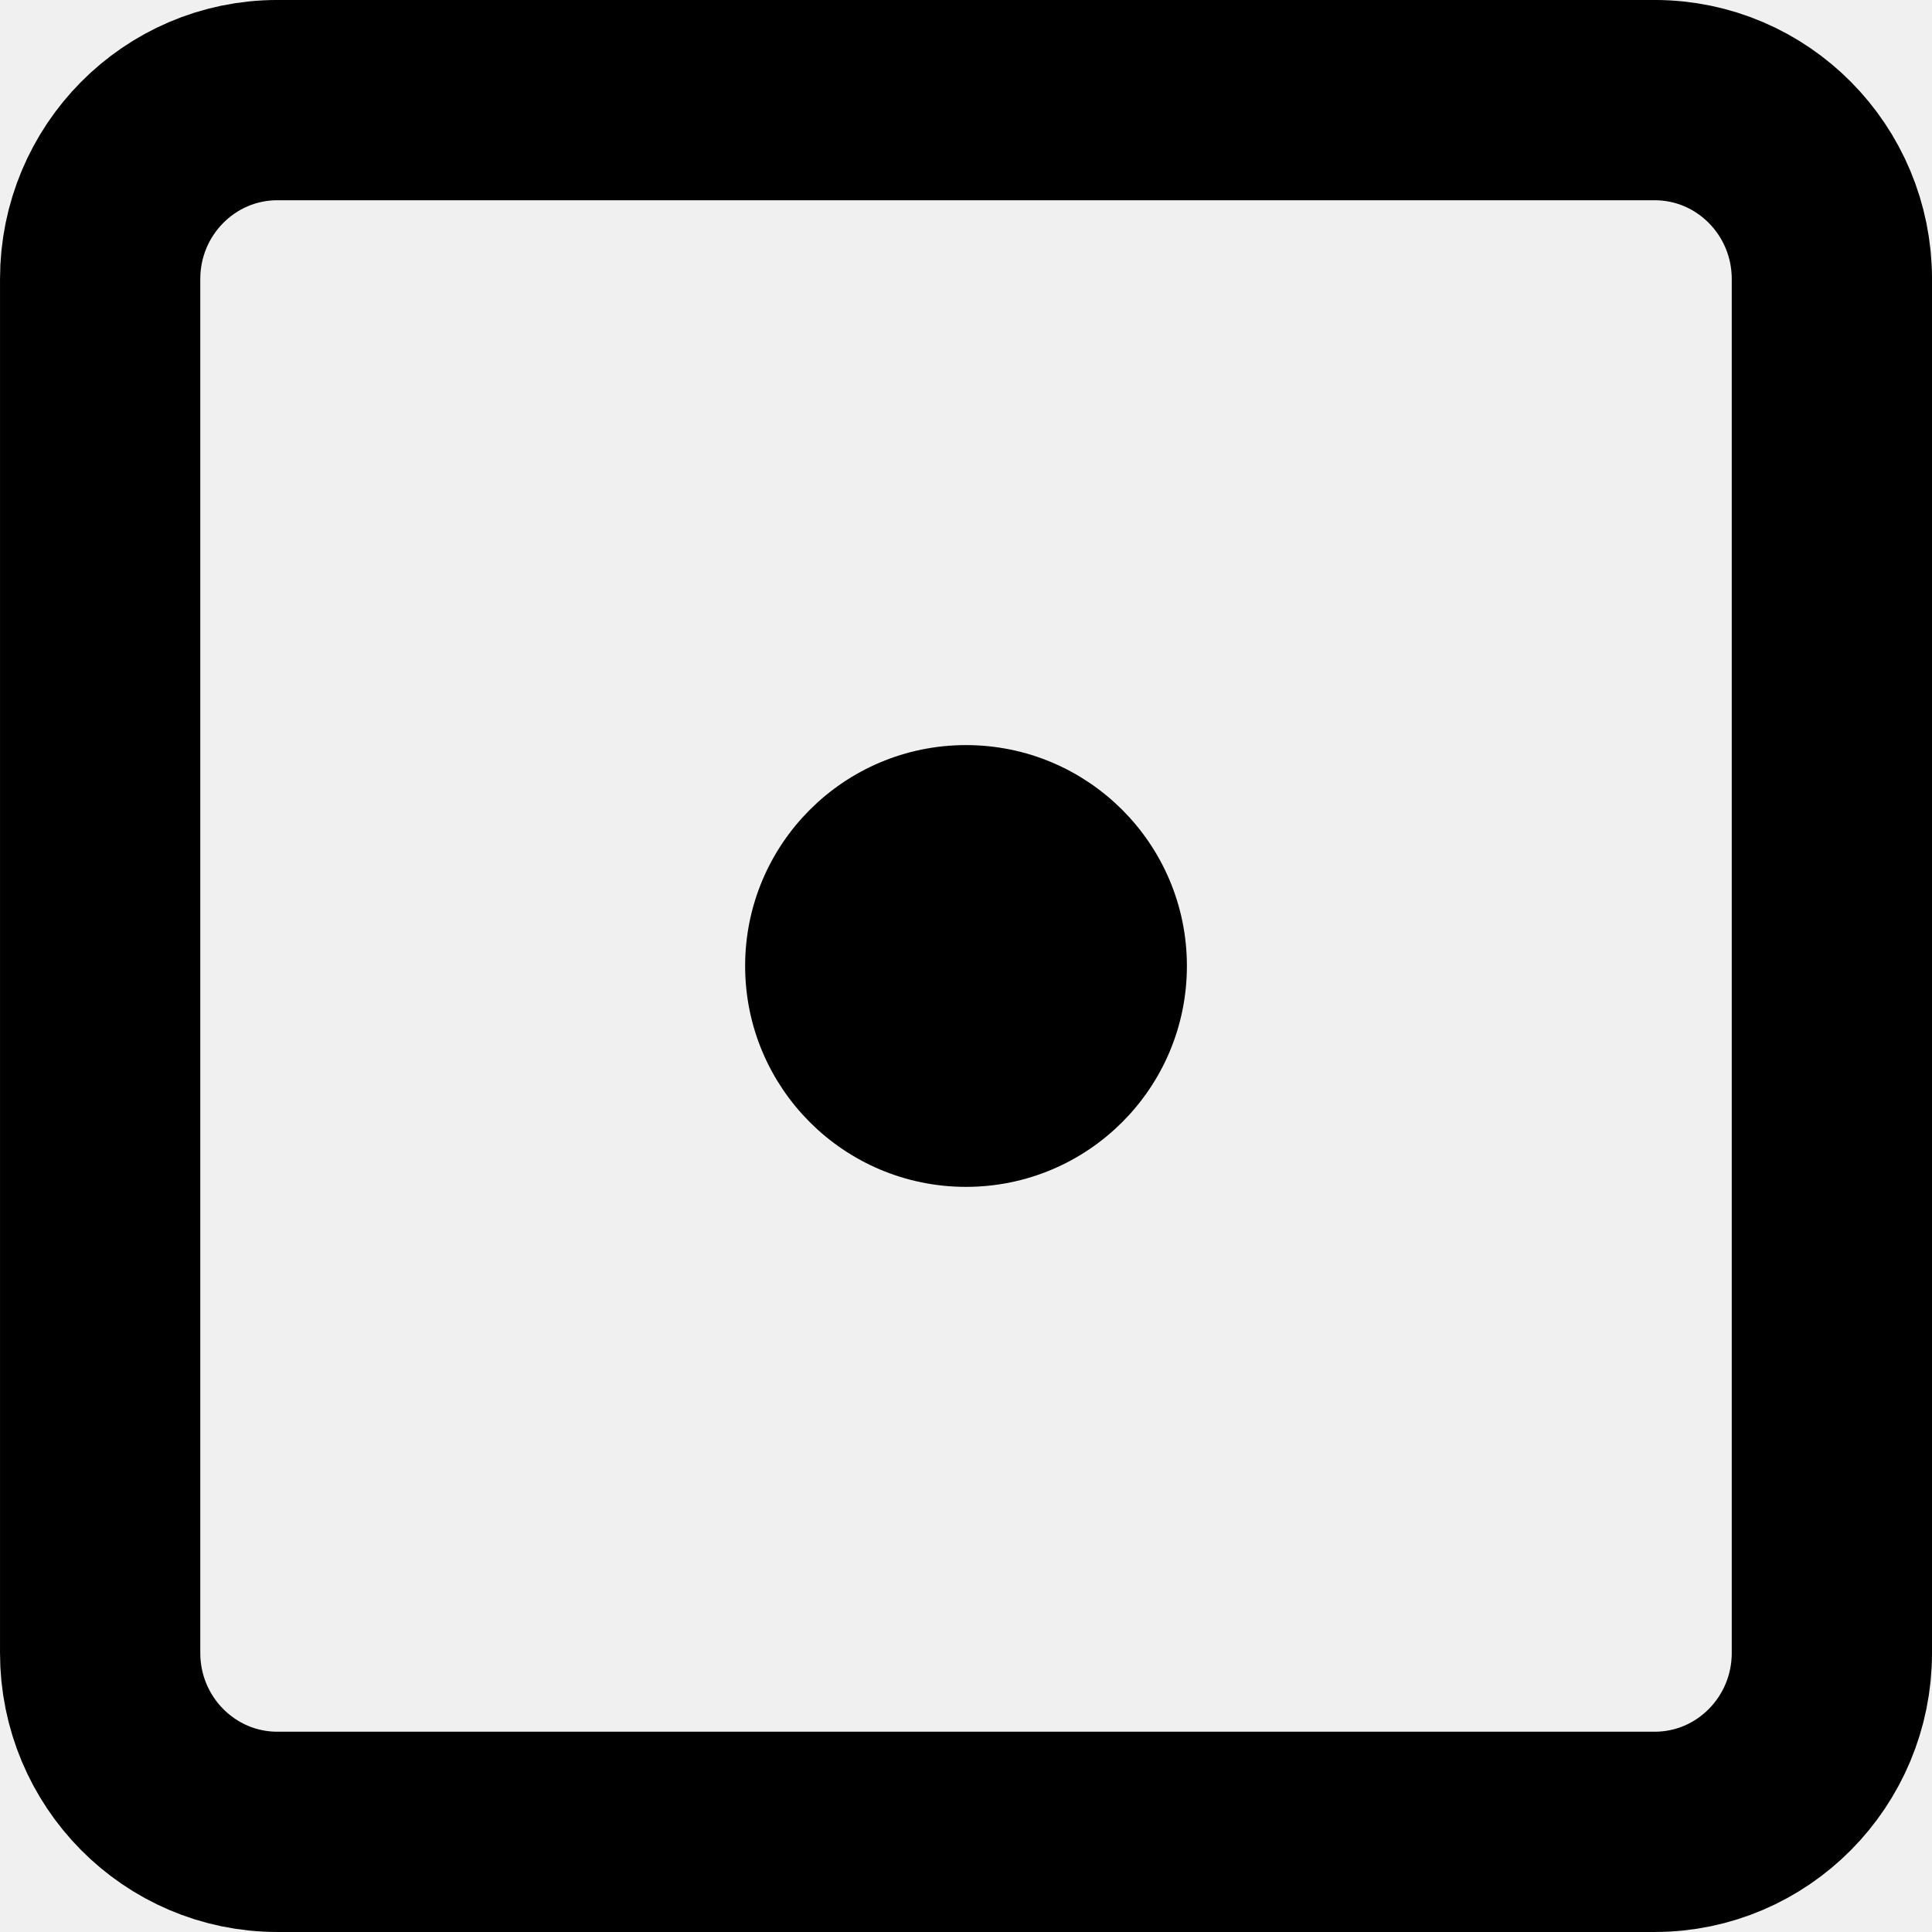
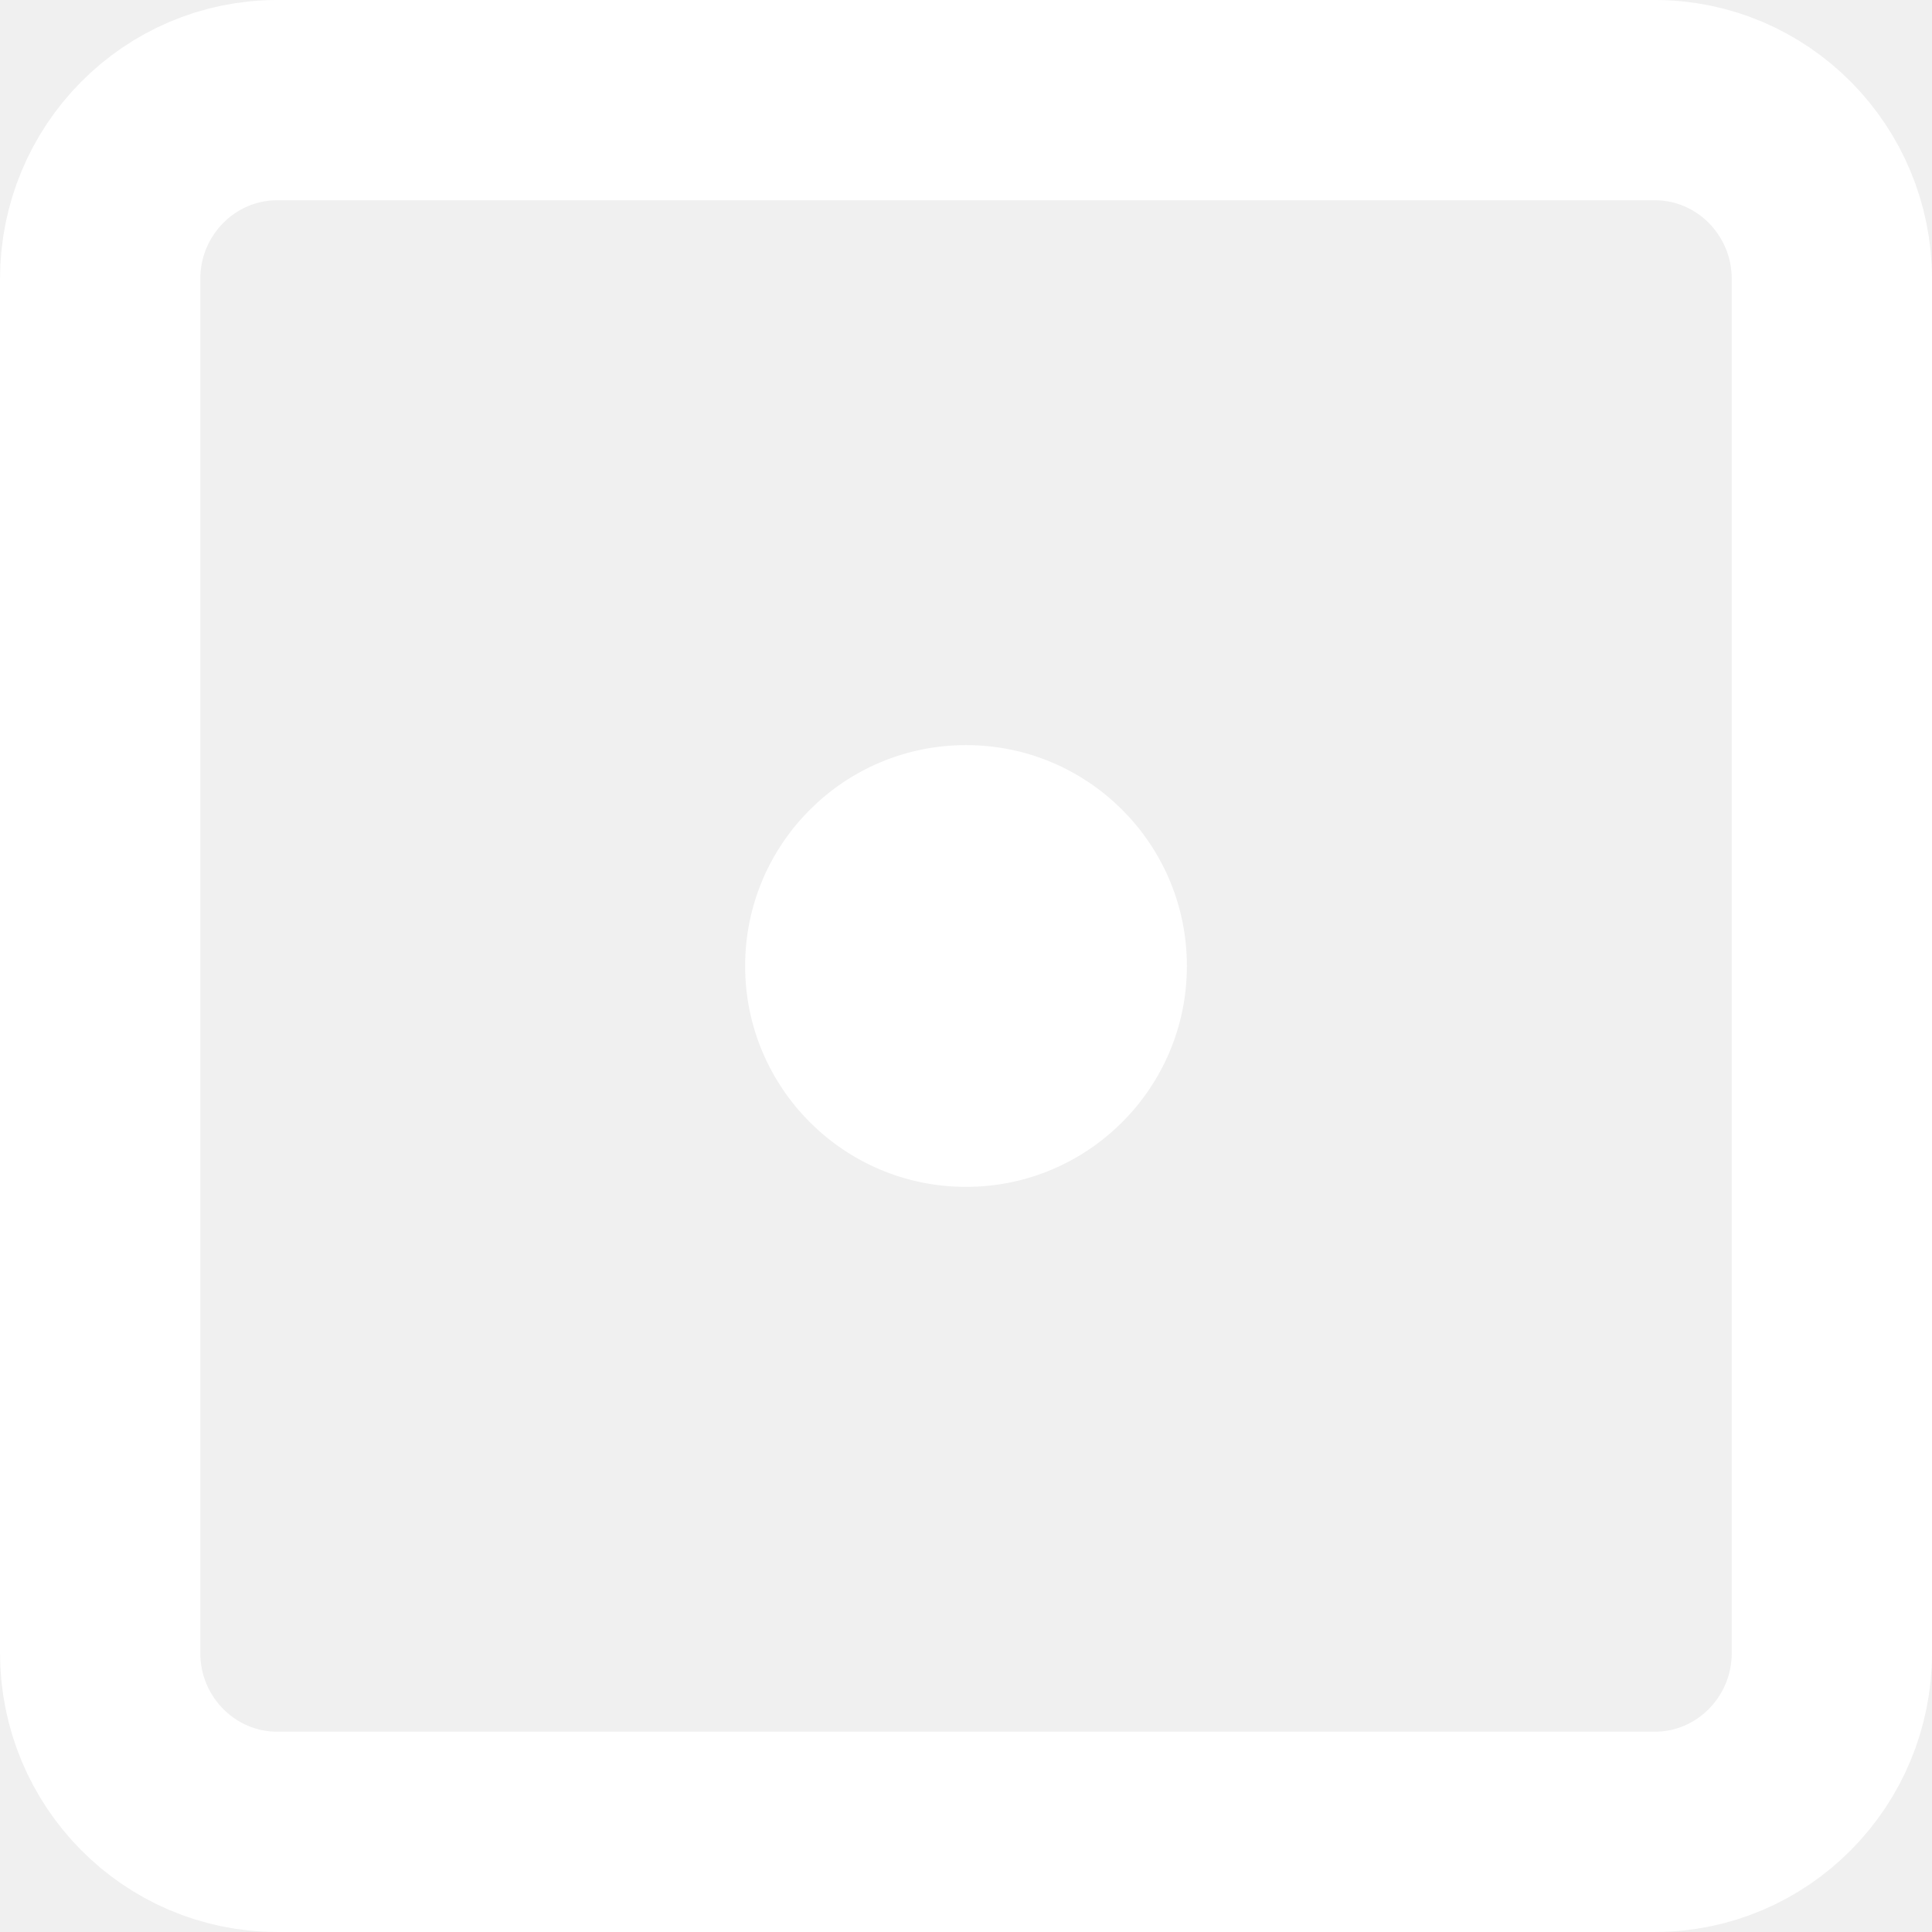
<svg xmlns="http://www.w3.org/2000/svg" width="32.8mm" height="32.8mm" viewBox="0 0 32.8 32.8" version="1.1" id="svg1">
  <defs id="defs1" />
  <g id="layer1" transform="translate(-13.92275,-12.89831)">
-     <rect style="fill:none;fill-opacity:1;stroke:#000000;stroke-width:3.4;stroke-linejoin:round;stroke-dasharray:none;stroke-opacity:1" id="rect1" width="29.4" height="29.4" x="15.623" y="14.598" ry="3.038" rx="3.009" />
-     <ellipse style="fill:#000000;fill-opacity:1;stroke:#000000;stroke-width:0.6;stroke-linejoin:round;stroke-opacity:1" id="path1" cx="30.323" cy="29.298" rx="3.45" ry="3.45" />
-     <rect style="fill:none;fill-opacity:1;stroke:#000000;stroke-width:3.4;stroke-linejoin:round;stroke-dasharray:none;stroke-opacity:1" id="rect1-8" width="29.4" height="29.4" x="53.024" y="15.341" ry="3.038" rx="3.009" />
-     <ellipse style="fill:#000000;fill-opacity:1;stroke:#000000;stroke-width:0.6;stroke-linejoin:round;stroke-opacity:1" id="path1-8" cx="73.024" cy="24.588" rx="3.45" ry="3.45" />
-     <ellipse style="fill:#000000;fill-opacity:1;stroke:#000000;stroke-width:0.6;stroke-linejoin:round;stroke-opacity:1" id="path1-8-5" cx="63.542" cy="35.156" rx="3.45" ry="3.45" />
-     <rect style="fill:none;fill-opacity:1;stroke:#000000;stroke-width:3.4;stroke-linejoin:round;stroke-dasharray:none;stroke-opacity:1" id="rect1-8-1" width="29.4" height="29.4" x="90.649" y="14.857" ry="3.038" rx="3.009" />
-     <ellipse style="fill:#000000;fill-opacity:1;stroke:#000000;stroke-width:0.6;stroke-linejoin:round;stroke-opacity:1" id="path1-8-52" cx="113.042" cy="21.998" rx="3.45" ry="3.45" />
-     <ellipse style="fill:#000000;fill-opacity:1;stroke:#000000;stroke-width:0.6;stroke-linejoin:round;stroke-opacity:1" id="path1-8-5-7" cx="98.042" cy="36.998" rx="3.45" ry="3.45" />
-     <ellipse style="fill:#000000;fill-opacity:1;stroke:#000000;stroke-width:0.6;stroke-linejoin:round;stroke-opacity:1" id="path1-8-5-7-2" cx="105.542" cy="29.498" rx="3.45" ry="3.45" />
-     <rect style="fill:none;fill-opacity:1;stroke:#000000;stroke-width:3.4;stroke-linejoin:round;stroke-dasharray:none;stroke-opacity:1" id="rect1-8-1-1" width="29.4" height="29.4" x="128.669" y="14.882" ry="3.038" rx="3.009" />
-     <ellipse style="fill:#000000;fill-opacity:1;stroke:#000000;stroke-width:0.6;stroke-linejoin:round;stroke-opacity:1" id="path1-8-52-6" cx="136.062" cy="21.808" rx="3.45" ry="3.45" />
-     <ellipse style="fill:#000000;fill-opacity:1;stroke:#000000;stroke-width:0.6;stroke-linejoin:round;stroke-opacity:1" id="path1-8-5-7-8" cx="136.062" cy="36.933" rx="3.45" ry="3.45" />
-     <ellipse style="fill:#000000;fill-opacity:1;stroke:#000000;stroke-width:0.6;stroke-linejoin:round;stroke-opacity:1" id="path1-8-5-7-2-5" cx="150.227" cy="21.808" rx="3.45" ry="3.45" />
-     <ellipse style="fill:#000000;fill-opacity:1;stroke:#000000;stroke-width:0.6;stroke-linejoin:round;stroke-opacity:1" id="path1-8-5-7-2-5-8" cx="150.227" cy="36.933" rx="3.45" ry="3.45" />
-     <rect style="fill:none;fill-opacity:1;stroke:#000000;stroke-width:3.4;stroke-linejoin:round;stroke-dasharray:none;stroke-opacity:1" id="rect1-8-1-1-8" width="29.4" height="29.4" x="202.607" y="14.682" ry="3.038" rx="3.009" />
+     <rect style="fill:none;fill-opacity:1;stroke:#ffffff;stroke-width:3.4;stroke-linejoin:round;stroke-dasharray:none;stroke-opacity:1" id="rect1" width="29.4" height="29.4" x="15.623" y="14.598" ry="3.038" rx="3.009" />
+     <ellipse style="fill:#ffffff;fill-opacity:1;stroke:#ffffff;stroke-width:0.6;stroke-linejoin:round;stroke-opacity:1" id="path1" cx="30.323" cy="29.298" rx="3.45" ry="3.45" />
+     <rect style="fill:none;fill-opacity:1;stroke:#ffffff;stroke-width:3.4;stroke-linejoin:round;stroke-dasharray:none;stroke-opacity:1" id="rect1-8" width="29.4" height="29.4" x="53.024" y="15.341" ry="3.038" rx="3.009" />
+     <ellipse style="fill:#ffffff;fill-opacity:1;stroke:#ffffff;stroke-width:0.6;stroke-linejoin:round;stroke-opacity:1" id="path1-8" cx="73.024" cy="24.588" rx="3.45" ry="3.45" />
+     <ellipse style="fill:#ffffff;fill-opacity:1;stroke:#ffffff;stroke-width:0.6;stroke-linejoin:round;stroke-opacity:1" id="path1-8-5" cx="63.542" cy="35.156" rx="3.45" ry="3.45" />
+     <rect style="fill:none;fill-opacity:1;stroke:#ffffff;stroke-width:3.4;stroke-linejoin:round;stroke-dasharray:none;stroke-opacity:1" id="rect1-8-1" width="29.4" height="29.4" x="90.649" y="14.857" ry="3.038" rx="3.009" />
+     <ellipse style="fill:#ffffff;fill-opacity:1;stroke:#ffffff;stroke-width:0.6;stroke-linejoin:round;stroke-opacity:1" id="path1-8-52" cx="113.042" cy="21.998" rx="3.45" ry="3.45" />
+     <ellipse style="fill:#ffffff;fill-opacity:1;stroke:#ffffff;stroke-width:0.6;stroke-linejoin:round;stroke-opacity:1" id="path1-8-5-7" cx="98.042" cy="36.998" rx="3.45" ry="3.45" />
+     <ellipse style="fill:#ffffff;fill-opacity:1;stroke:#ffffff;stroke-width:0.6;stroke-linejoin:round;stroke-opacity:1" id="path1-8-5-7-2" cx="105.542" cy="29.498" rx="3.45" ry="3.45" />
+     <rect style="fill:none;fill-opacity:1;stroke:#ffffff;stroke-width:3.4;stroke-linejoin:round;stroke-dasharray:none;stroke-opacity:1" id="rect1-8-1-1" width="29.4" height="29.4" x="128.669" y="14.882" ry="3.038" rx="3.009" />
+     <ellipse style="fill:#ffffff;fill-opacity:1;stroke:#ffffff;stroke-width:0.6;stroke-linejoin:round;stroke-opacity:1" id="path1-8-52-6" cx="136.062" cy="21.808" rx="3.45" ry="3.45" />
+     <ellipse style="fill:#ffffff;fill-opacity:1;stroke:#ffffff;stroke-width:0.6;stroke-linejoin:round;stroke-opacity:1" id="path1-8-5-7-8" cx="136.062" cy="36.933" rx="3.45" ry="3.45" />
+     <ellipse style="fill:#ffffff;fill-opacity:1;stroke:#ffffff;stroke-width:0.6;stroke-linejoin:round;stroke-opacity:1" id="path1-8-5-7-2-5" cx="150.227" cy="21.808" rx="3.45" ry="3.45" />
+     <ellipse style="fill:#ffffff;fill-opacity:1;stroke:#ffffff;stroke-width:0.6;stroke-linejoin:round;stroke-opacity:1" id="path1-8-5-7-2-5-8" cx="150.227" cy="36.933" rx="3.45" ry="3.45" />
+     <rect style="fill:none;fill-opacity:1;stroke:#ffffff;stroke-width:3.4;stroke-linejoin:round;stroke-dasharray:none;stroke-opacity:1" id="rect1-8-1-1-8" width="29.4" height="29.4" x="202.607" y="14.682" ry="3.038" rx="3.009" />
    <g id="g3">
-       <ellipse style="fill:#000000;fill-opacity:1;stroke:#000000;stroke-width:0.6;stroke-linejoin:round;stroke-opacity:1" id="path1-8-5-7-2-5-7" cx="224.165" cy="21.113" rx="3.45" ry="3.45" />
+       <ellipse style="fill:#ffffff;fill-opacity:1;stroke:#ffffff;stroke-width:0.6;stroke-linejoin:round;stroke-opacity:1" id="path1-8-5-7-2-5-7" cx="224.165" cy="21.113" rx="3.45" ry="3.45" />
      <g id="g2">
-         <ellipse style="fill:#000000;fill-opacity:1;stroke:#000000;stroke-width:0.6;stroke-linejoin:round;stroke-opacity:1" id="path1-8-5-7-2-5-7-9" cx="224.165" cy="29.203" rx="3.45" ry="3.45" />
+         <ellipse style="fill:#ffffff;fill-opacity:1;stroke:#ffffff;stroke-width:0.6;stroke-linejoin:round;stroke-opacity:1" id="path1-8-5-7-2-5-7-9" cx="224.165" cy="29.203" rx="3.45" ry="3.45" />
      </g>
-       <ellipse style="fill:#000000;fill-opacity:1;stroke:#000000;stroke-width:0.6;stroke-linejoin:round;stroke-opacity:1" id="path1-8-5-7-2-5-8-7" cx="224.165" cy="37.294" rx="3.45" ry="3.45" />
+       <ellipse style="fill:#ffffff;fill-opacity:1;stroke:#ffffff;stroke-width:0.6;stroke-linejoin:round;stroke-opacity:1" id="path1-8-5-7-2-5-8-7" cx="224.165" cy="37.294" rx="3.45" ry="3.45" />
    </g>
    <g id="g1" transform="translate(0,-0.1252985)">
-       <ellipse style="fill:#000000;fill-opacity:1;stroke:#000000;stroke-width:0.6;stroke-linejoin:round;stroke-opacity:1" id="path1-8-5-7-2-5-7-0" cx="211.188" cy="21.238" rx="3.45" ry="3.45" />
-       <ellipse style="fill:#000000;fill-opacity:1;stroke:#000000;stroke-width:0.6;stroke-linejoin:round;stroke-opacity:1" id="path1-8-5-7-2-5-7-9-2" cx="211.188" cy="29.328" rx="3.45" ry="3.45" />
-       <ellipse style="fill:#000000;fill-opacity:1;stroke:#000000;stroke-width:0.6;stroke-linejoin:round;stroke-opacity:1" id="path1-8-5-7-2-5-8-7-8" cx="211.188" cy="37.419" rx="3.45" ry="3.45" />
+       <ellipse style="fill:#ffffff;fill-opacity:1;stroke:#ffffff;stroke-width:0.6;stroke-linejoin:round;stroke-opacity:1" id="path1-8-5-7-2-5-7-0" cx="211.188" cy="21.238" rx="3.45" ry="3.45" />
+       <ellipse style="fill:#ffffff;fill-opacity:1;stroke:#ffffff;stroke-width:0.6;stroke-linejoin:round;stroke-opacity:1" id="path1-8-5-7-2-5-7-9-2" cx="211.188" cy="29.328" rx="3.45" ry="3.45" />
+       <ellipse style="fill:#ffffff;fill-opacity:1;stroke:#ffffff;stroke-width:0.6;stroke-linejoin:round;stroke-opacity:1" id="path1-8-5-7-2-5-8-7-8" cx="211.188" cy="37.419" rx="3.45" ry="3.45" />
    </g>
-     <rect style="fill:none;fill-opacity:1;stroke:#000000;stroke-width:3.4;stroke-linejoin:round;stroke-dasharray:none;stroke-opacity:1" id="rect1-8-1-1-9" width="29.4" height="29.4" x="165.938" y="15.018" ry="3.038" rx="3.009" />
-     <ellipse style="fill:#000000;fill-opacity:1;stroke:#000000;stroke-width:0.6;stroke-linejoin:round;stroke-opacity:1" id="path1-8-52-6-5" cx="173.331" cy="21.944" rx="3.45" ry="3.45" />
-     <ellipse style="fill:#000000;fill-opacity:1;stroke:#000000;stroke-width:0.6;stroke-linejoin:round;stroke-opacity:1" id="path1-8-5-7-8-4" cx="173.331" cy="37.069" rx="3.45" ry="3.45" />
-     <ellipse style="fill:#000000;fill-opacity:1;stroke:#000000;stroke-width:0.6;stroke-linejoin:round;stroke-opacity:1" id="path1-8-5-7-2-5-3" cx="187.495" cy="21.944" rx="3.45" ry="3.45" />
-     <ellipse style="fill:#000000;fill-opacity:1;stroke:#000000;stroke-width:0.6;stroke-linejoin:round;stroke-opacity:1" id="path1-8-5-7-2-5-3-4" cx="180.831" cy="29.444" rx="3.45" ry="3.45" />
-     <ellipse style="fill:#000000;fill-opacity:1;stroke:#000000;stroke-width:0.6;stroke-linejoin:round;stroke-opacity:1" id="path1-8-5-7-2-5-8-1" cx="187.495" cy="37.069" rx="3.45" ry="3.45" />
+     <rect style="fill:none;fill-opacity:1;stroke:#ffffff;stroke-width:3.4;stroke-linejoin:round;stroke-dasharray:none;stroke-opacity:1" id="rect1-8-1-1-9" width="29.4" height="29.4" x="165.938" y="15.018" ry="3.038" rx="3.009" />
+     <ellipse style="fill:#ffffff;fill-opacity:1;stroke:#ffffff;stroke-width:0.6;stroke-linejoin:round;stroke-opacity:1" id="path1-8-52-6-5" cx="173.331" cy="21.944" rx="3.45" ry="3.45" />
+     <ellipse style="fill:#ffffff;fill-opacity:1;stroke:#ffffff;stroke-width:0.6;stroke-linejoin:round;stroke-opacity:1" id="path1-8-5-7-8-4" cx="173.331" cy="37.069" rx="3.45" ry="3.45" />
+     <ellipse style="fill:#ffffff;fill-opacity:1;stroke:#ffffff;stroke-width:0.6;stroke-linejoin:round;stroke-opacity:1" id="path1-8-5-7-2-5-3" cx="187.495" cy="21.944" rx="3.45" ry="3.45" />
+     <ellipse style="fill:#ffffff;fill-opacity:1;stroke:#ffffff;stroke-width:0.6;stroke-linejoin:round;stroke-opacity:1" id="path1-8-5-7-2-5-3-4" cx="180.831" cy="29.444" rx="3.45" ry="3.45" />
+     <ellipse style="fill:#ffffff;fill-opacity:1;stroke:#ffffff;stroke-width:0.6;stroke-linejoin:round;stroke-opacity:1" id="path1-8-5-7-2-5-8-1" cx="187.495" cy="37.069" rx="3.45" ry="3.45" />
  </g>
</svg>
